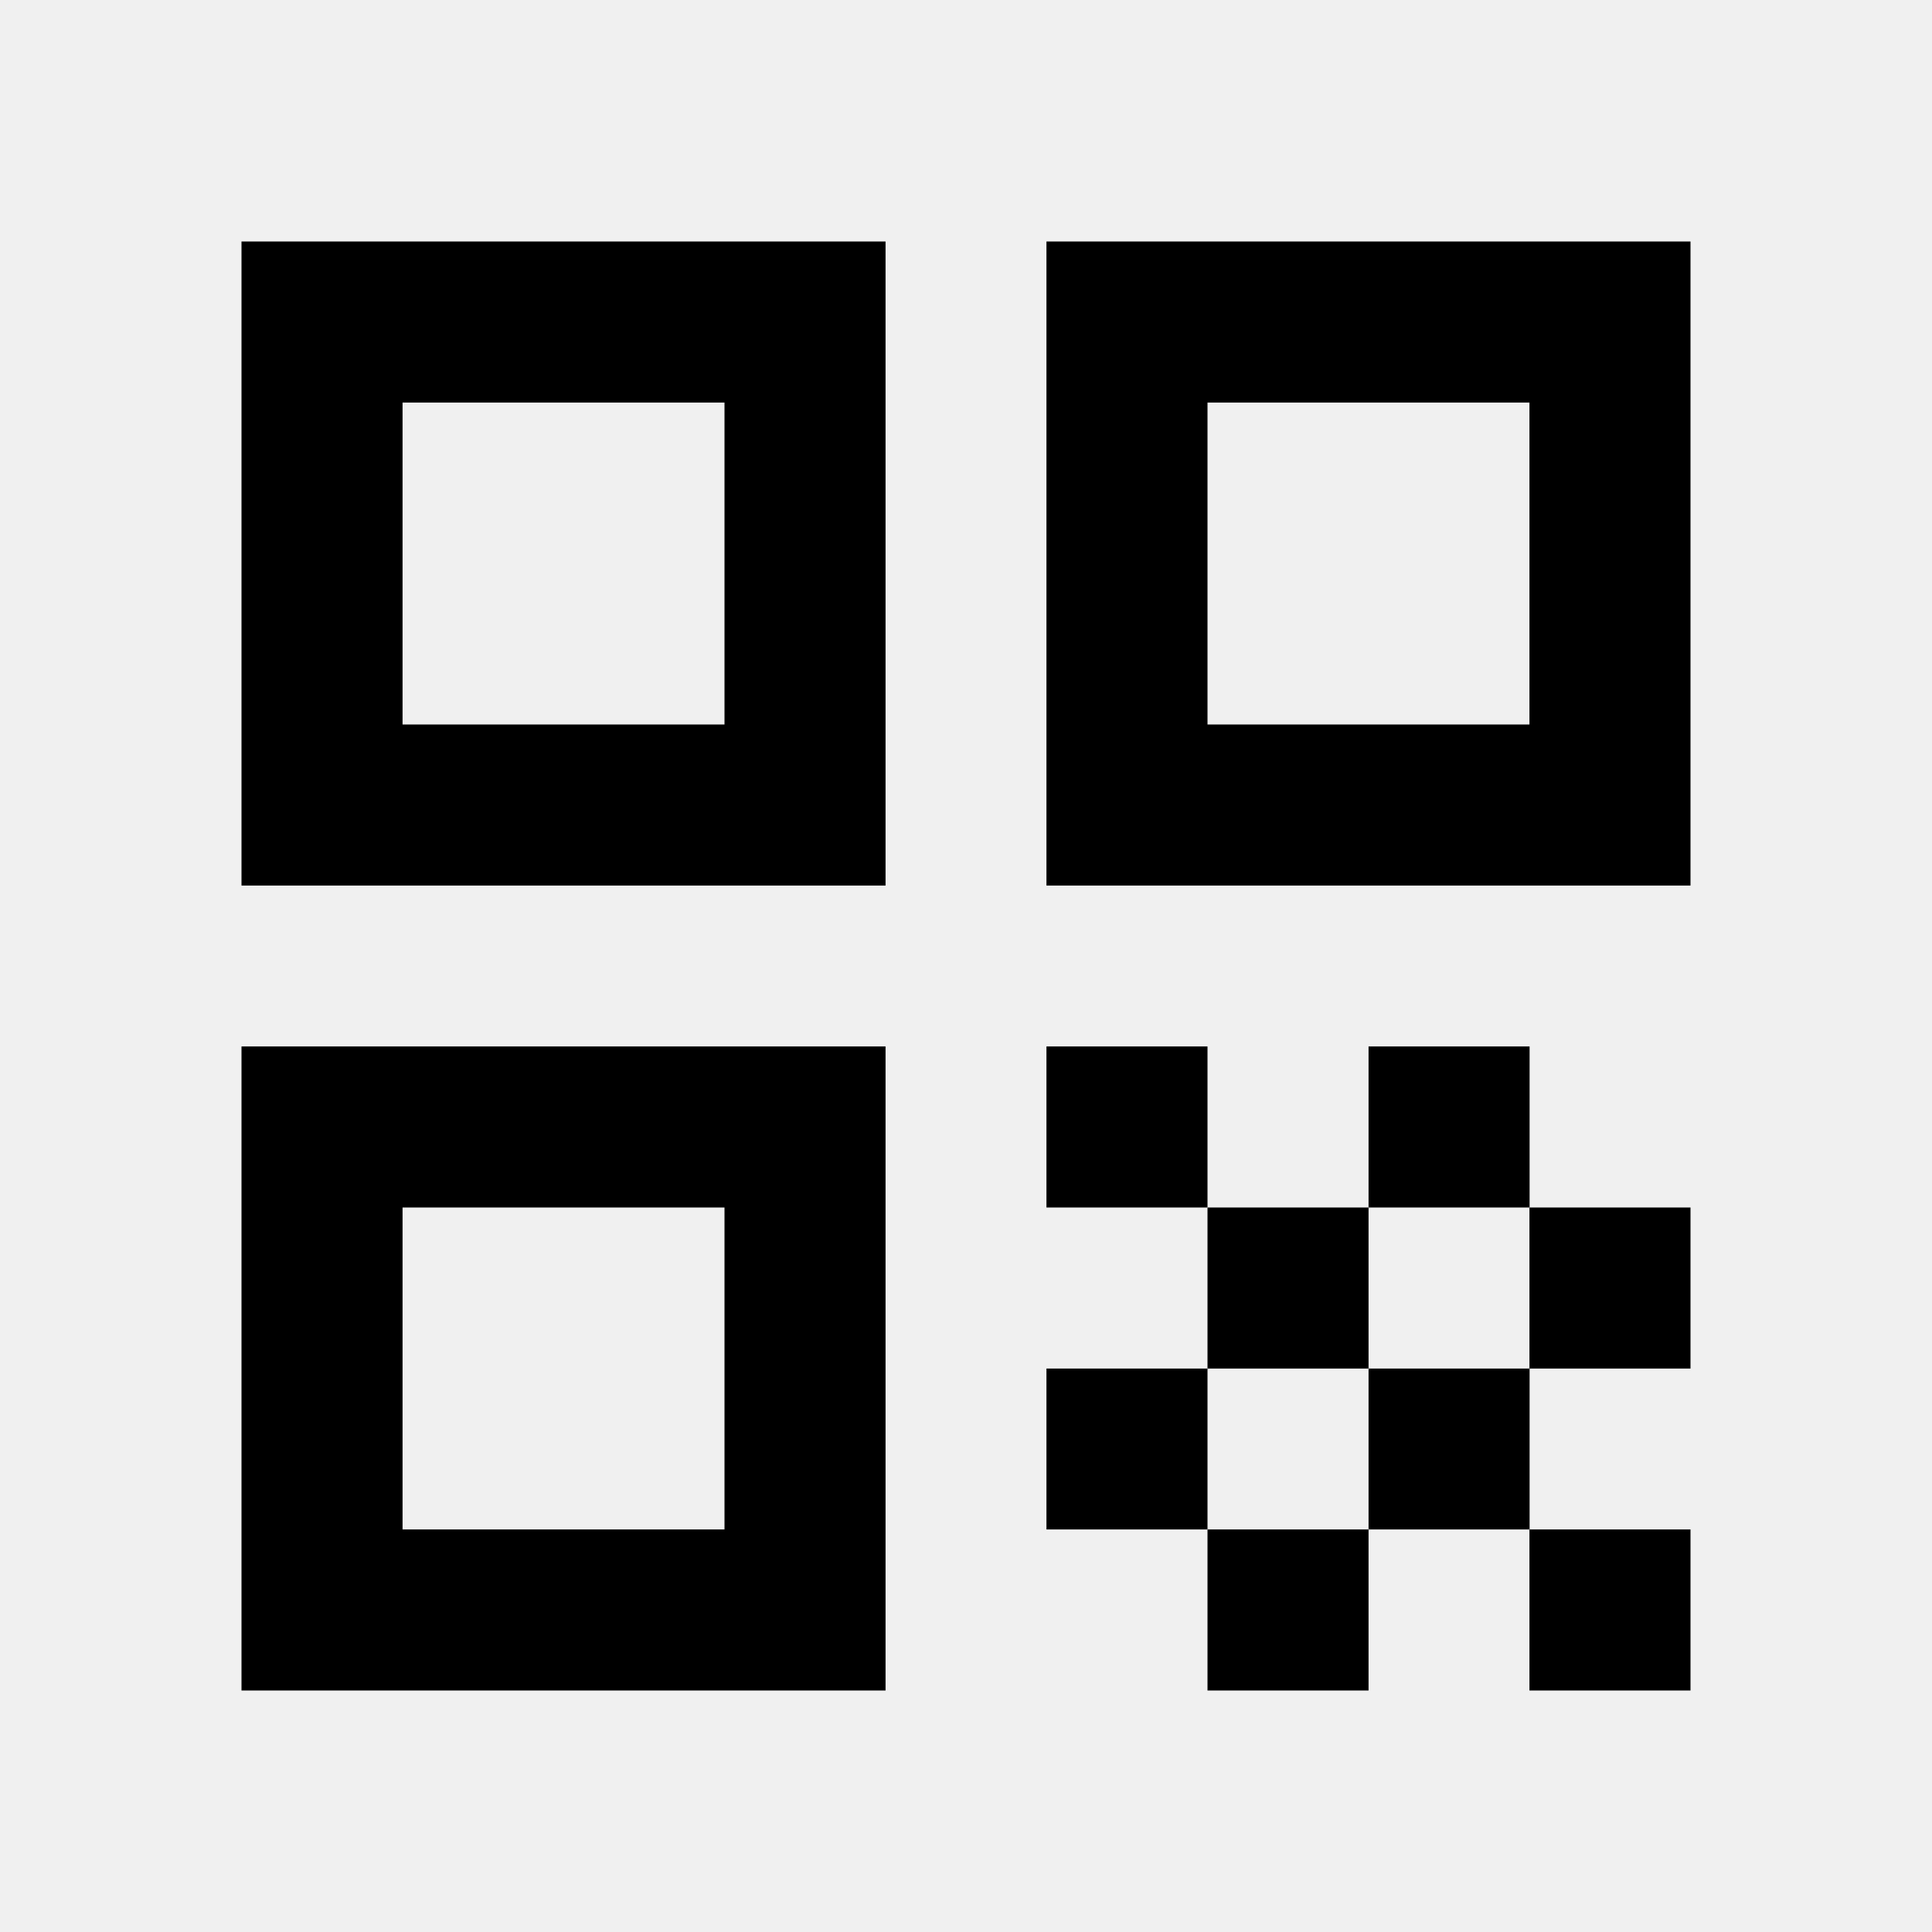
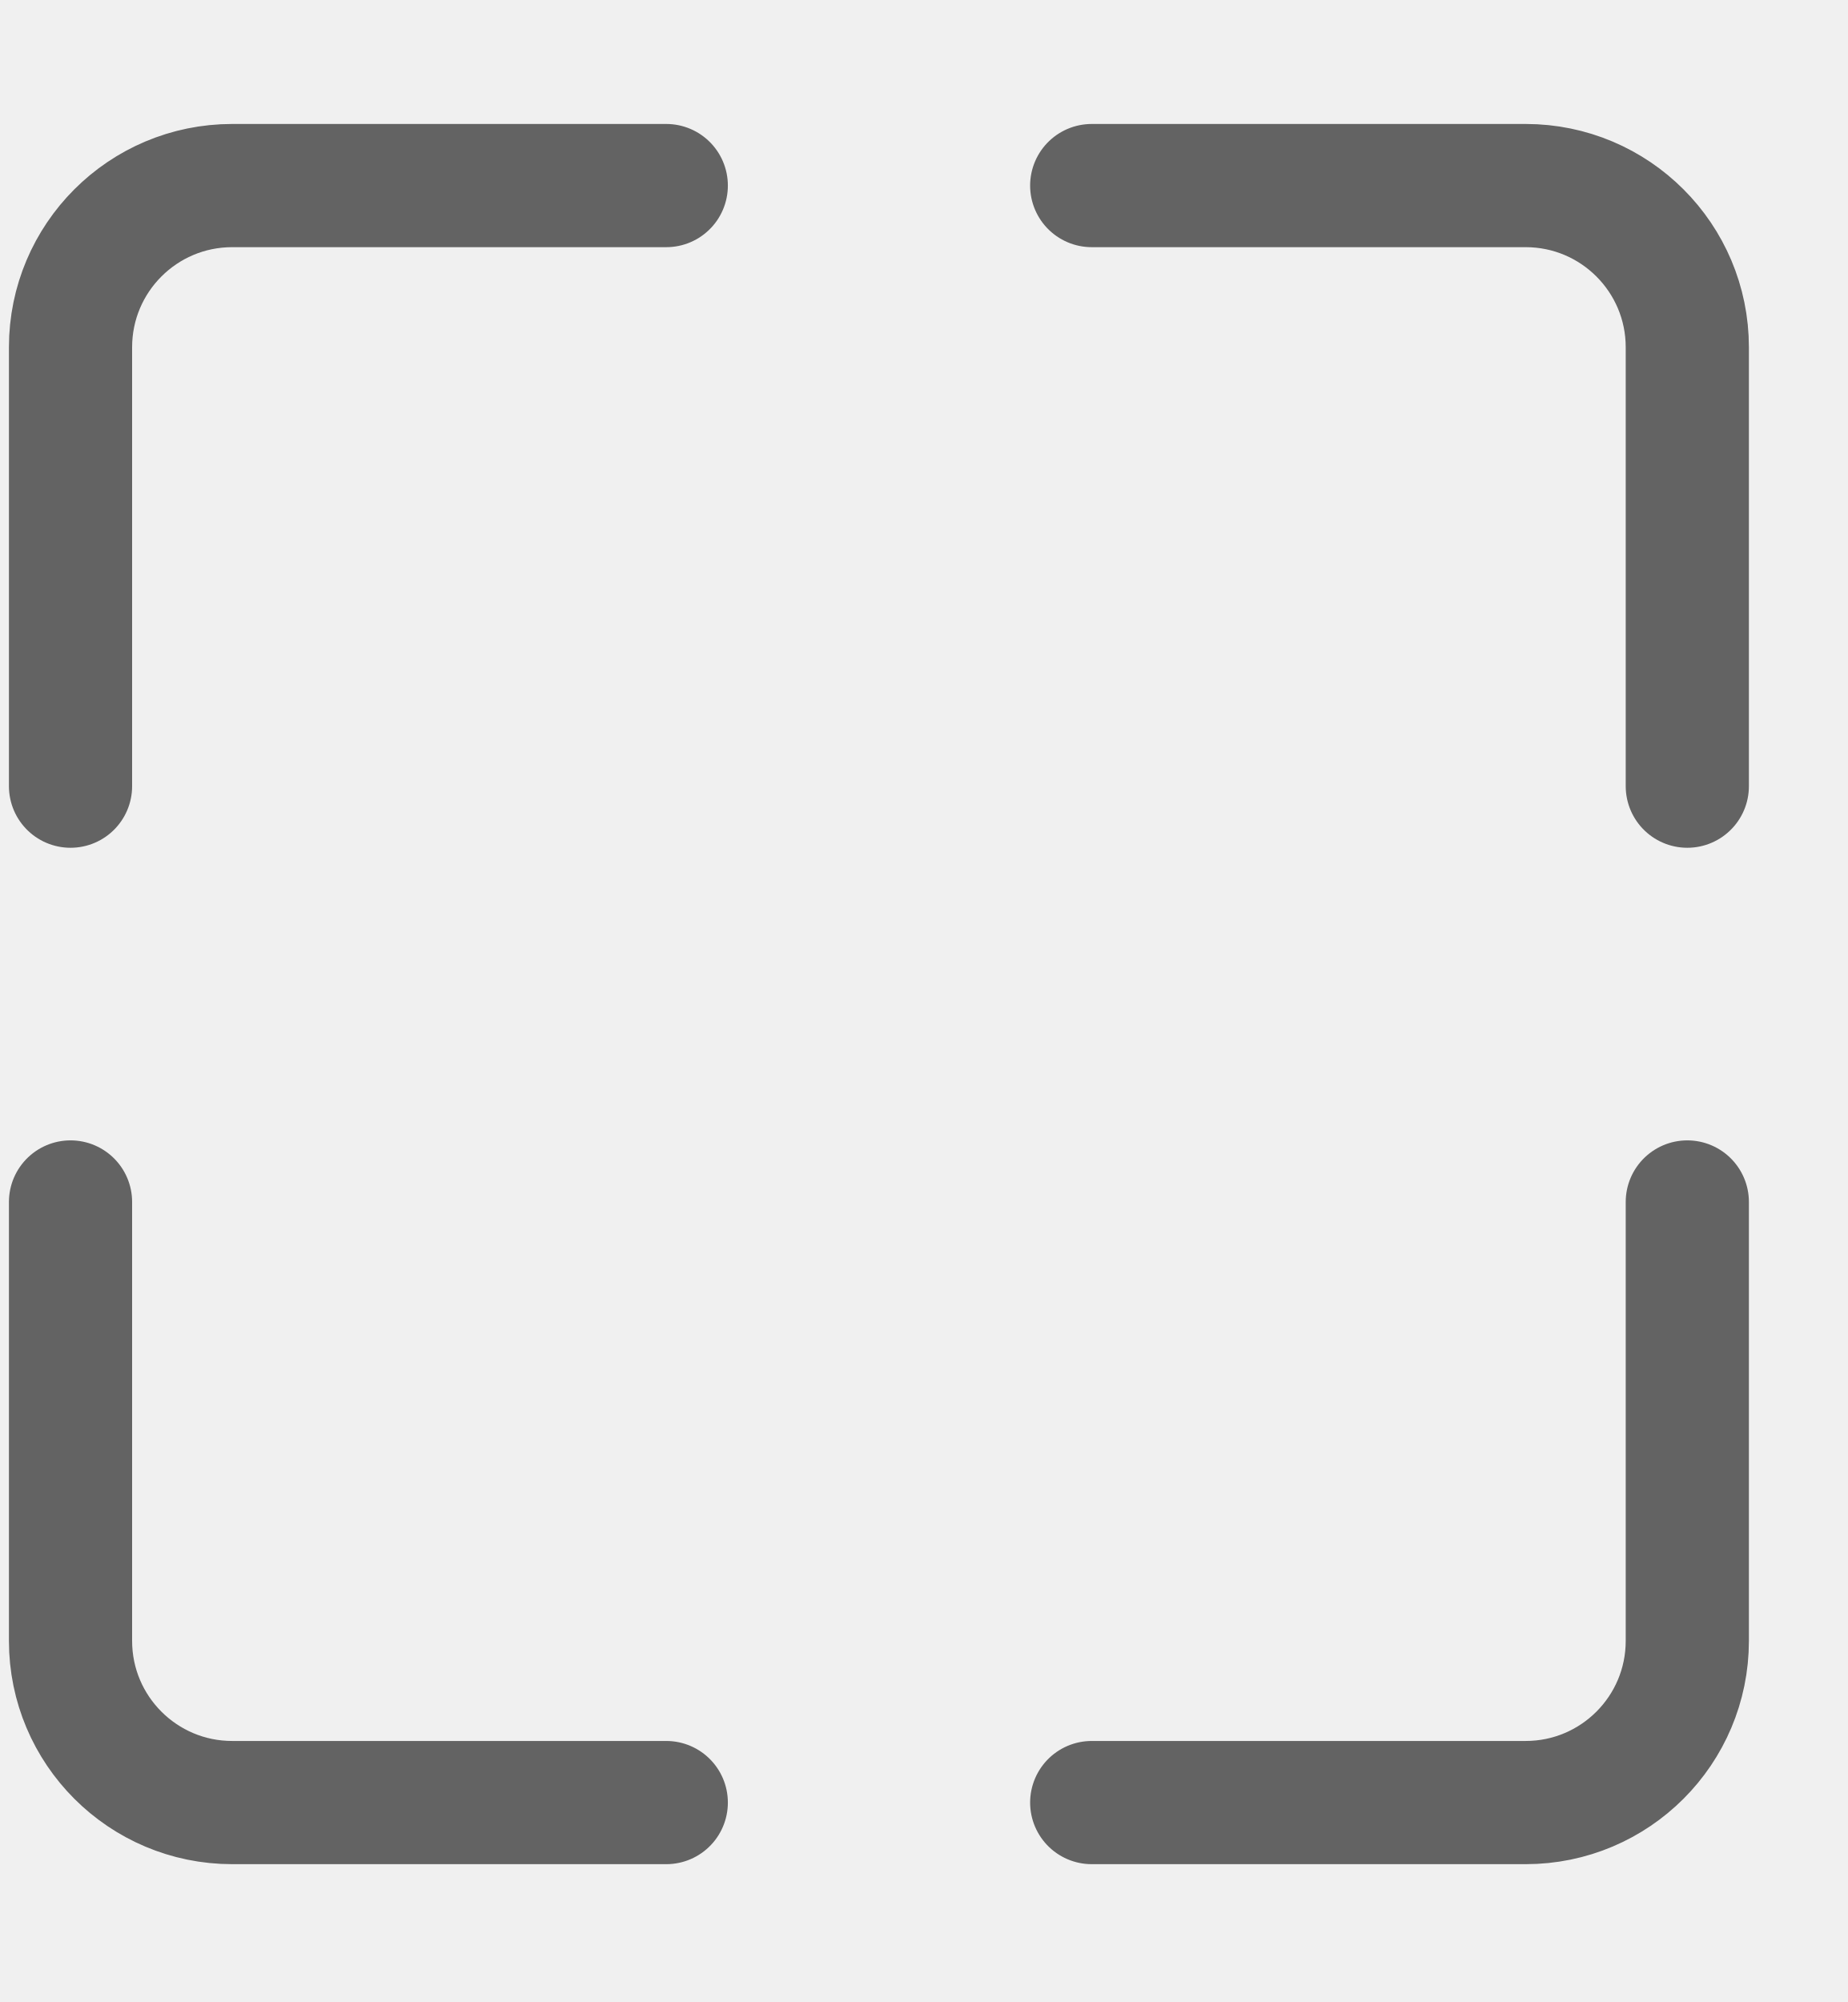
- <svg xmlns="http://www.w3.org/2000/svg" width="14" height="14" viewBox="0 0 14 14" fill="none">
-   <g clip-path="url(#clip0_111_1371)">
-     <path d="M1.75 6.417H6.417V1.75H1.75V6.417ZM2.917 2.917H5.25V5.25H2.917V2.917Z" fill="black" />
-     <path d="M1.75 12.25H6.417V7.583H1.75V12.25ZM2.917 8.75H5.25V11.083H2.917V8.75Z" fill="black" />
-     <path d="M7.583 1.75V6.417H12.25V1.75H7.583ZM11.083 5.25H8.75V2.917H11.083V5.25Z" fill="black" />
-     <path d="M12.25 11.083H11.083V12.25H12.25V11.083Z" fill="black" />
-     <path d="M8.75 7.583H7.583V8.75H8.75V7.583Z" fill="black" />
-     <path d="M9.917 8.75H8.75V9.917H9.917V8.75Z" fill="black" />
-     <path d="M8.75 9.917H7.583V11.083H8.75V9.917Z" fill="black" />
-     <path d="M9.917 11.083H8.75V12.25H9.917V11.083Z" fill="black" />
-     <path d="M11.084 9.917H9.917V11.083H11.084V9.917Z" fill="black" />
-     <path d="M11.084 7.583H9.917V8.75H11.084V7.583Z" fill="black" />
-     <path d="M12.25 8.75H11.083V9.917H12.25V8.75Z" fill="black" />
-   </g>
-   <defs>
-     <clipPath id="clip0_111_1371">
-       <rect width="14" height="14" fill="white" />
-     </clipPath>
-   </defs>
+ <svg xmlns="http://www.w3.org/2000/svg" width="12" height="13" viewBox="0 0 12 13" fill="none">
+   <path d="M0.458 5.105V2.255C0.458 1.675 0.928 1.205 1.508 1.205H4.327" stroke="#636363" stroke-width="0.8" stroke-linecap="round" />
+   <path d="M0.458 7.805V10.655C0.458 11.235 0.928 11.705 1.508 11.705H4.327" stroke="#636363" stroke-width="0.8" stroke-linecap="round" />
+   <path d="M10.958 7.805V10.655C10.958 11.235 10.488 11.705 9.908 11.705H7.09" stroke="#636363" stroke-width="0.8" stroke-linecap="round" />
+   <path d="M10.958 5.105V2.255C10.958 1.675 10.488 1.205 9.908 1.205H7.09" stroke="#636363" stroke-width="0.8" stroke-linecap="round" />
</svg>
